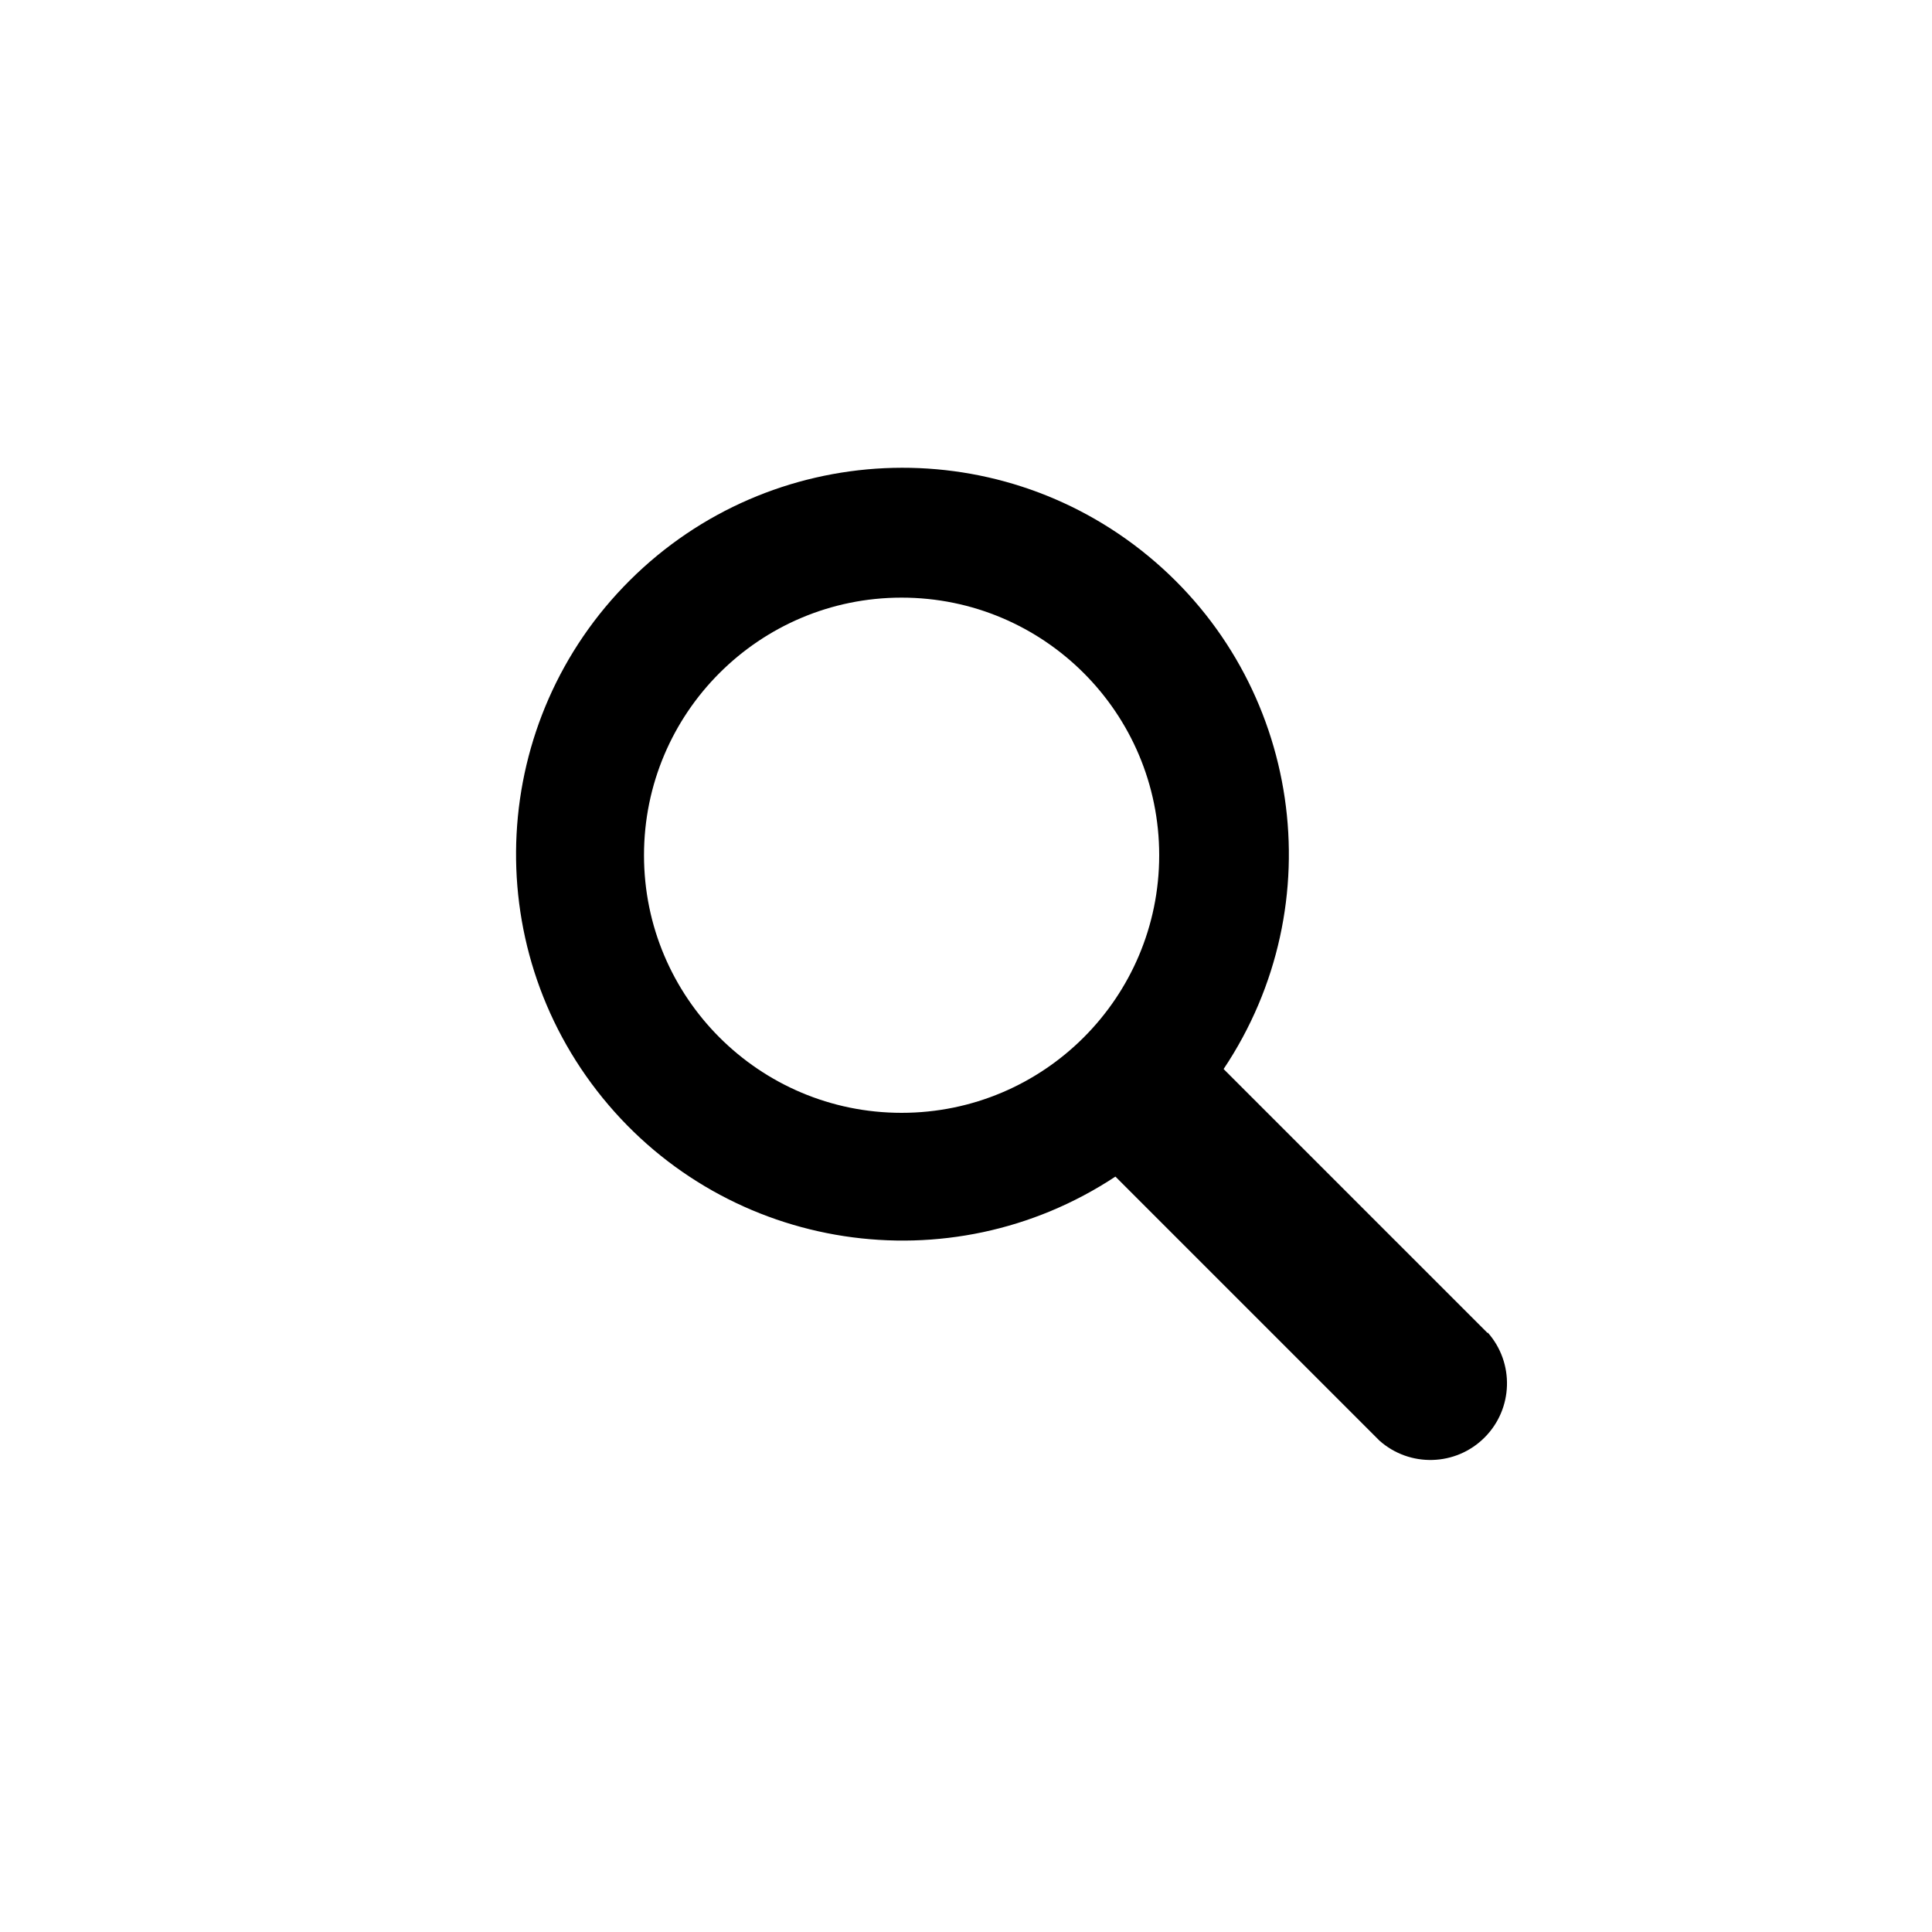
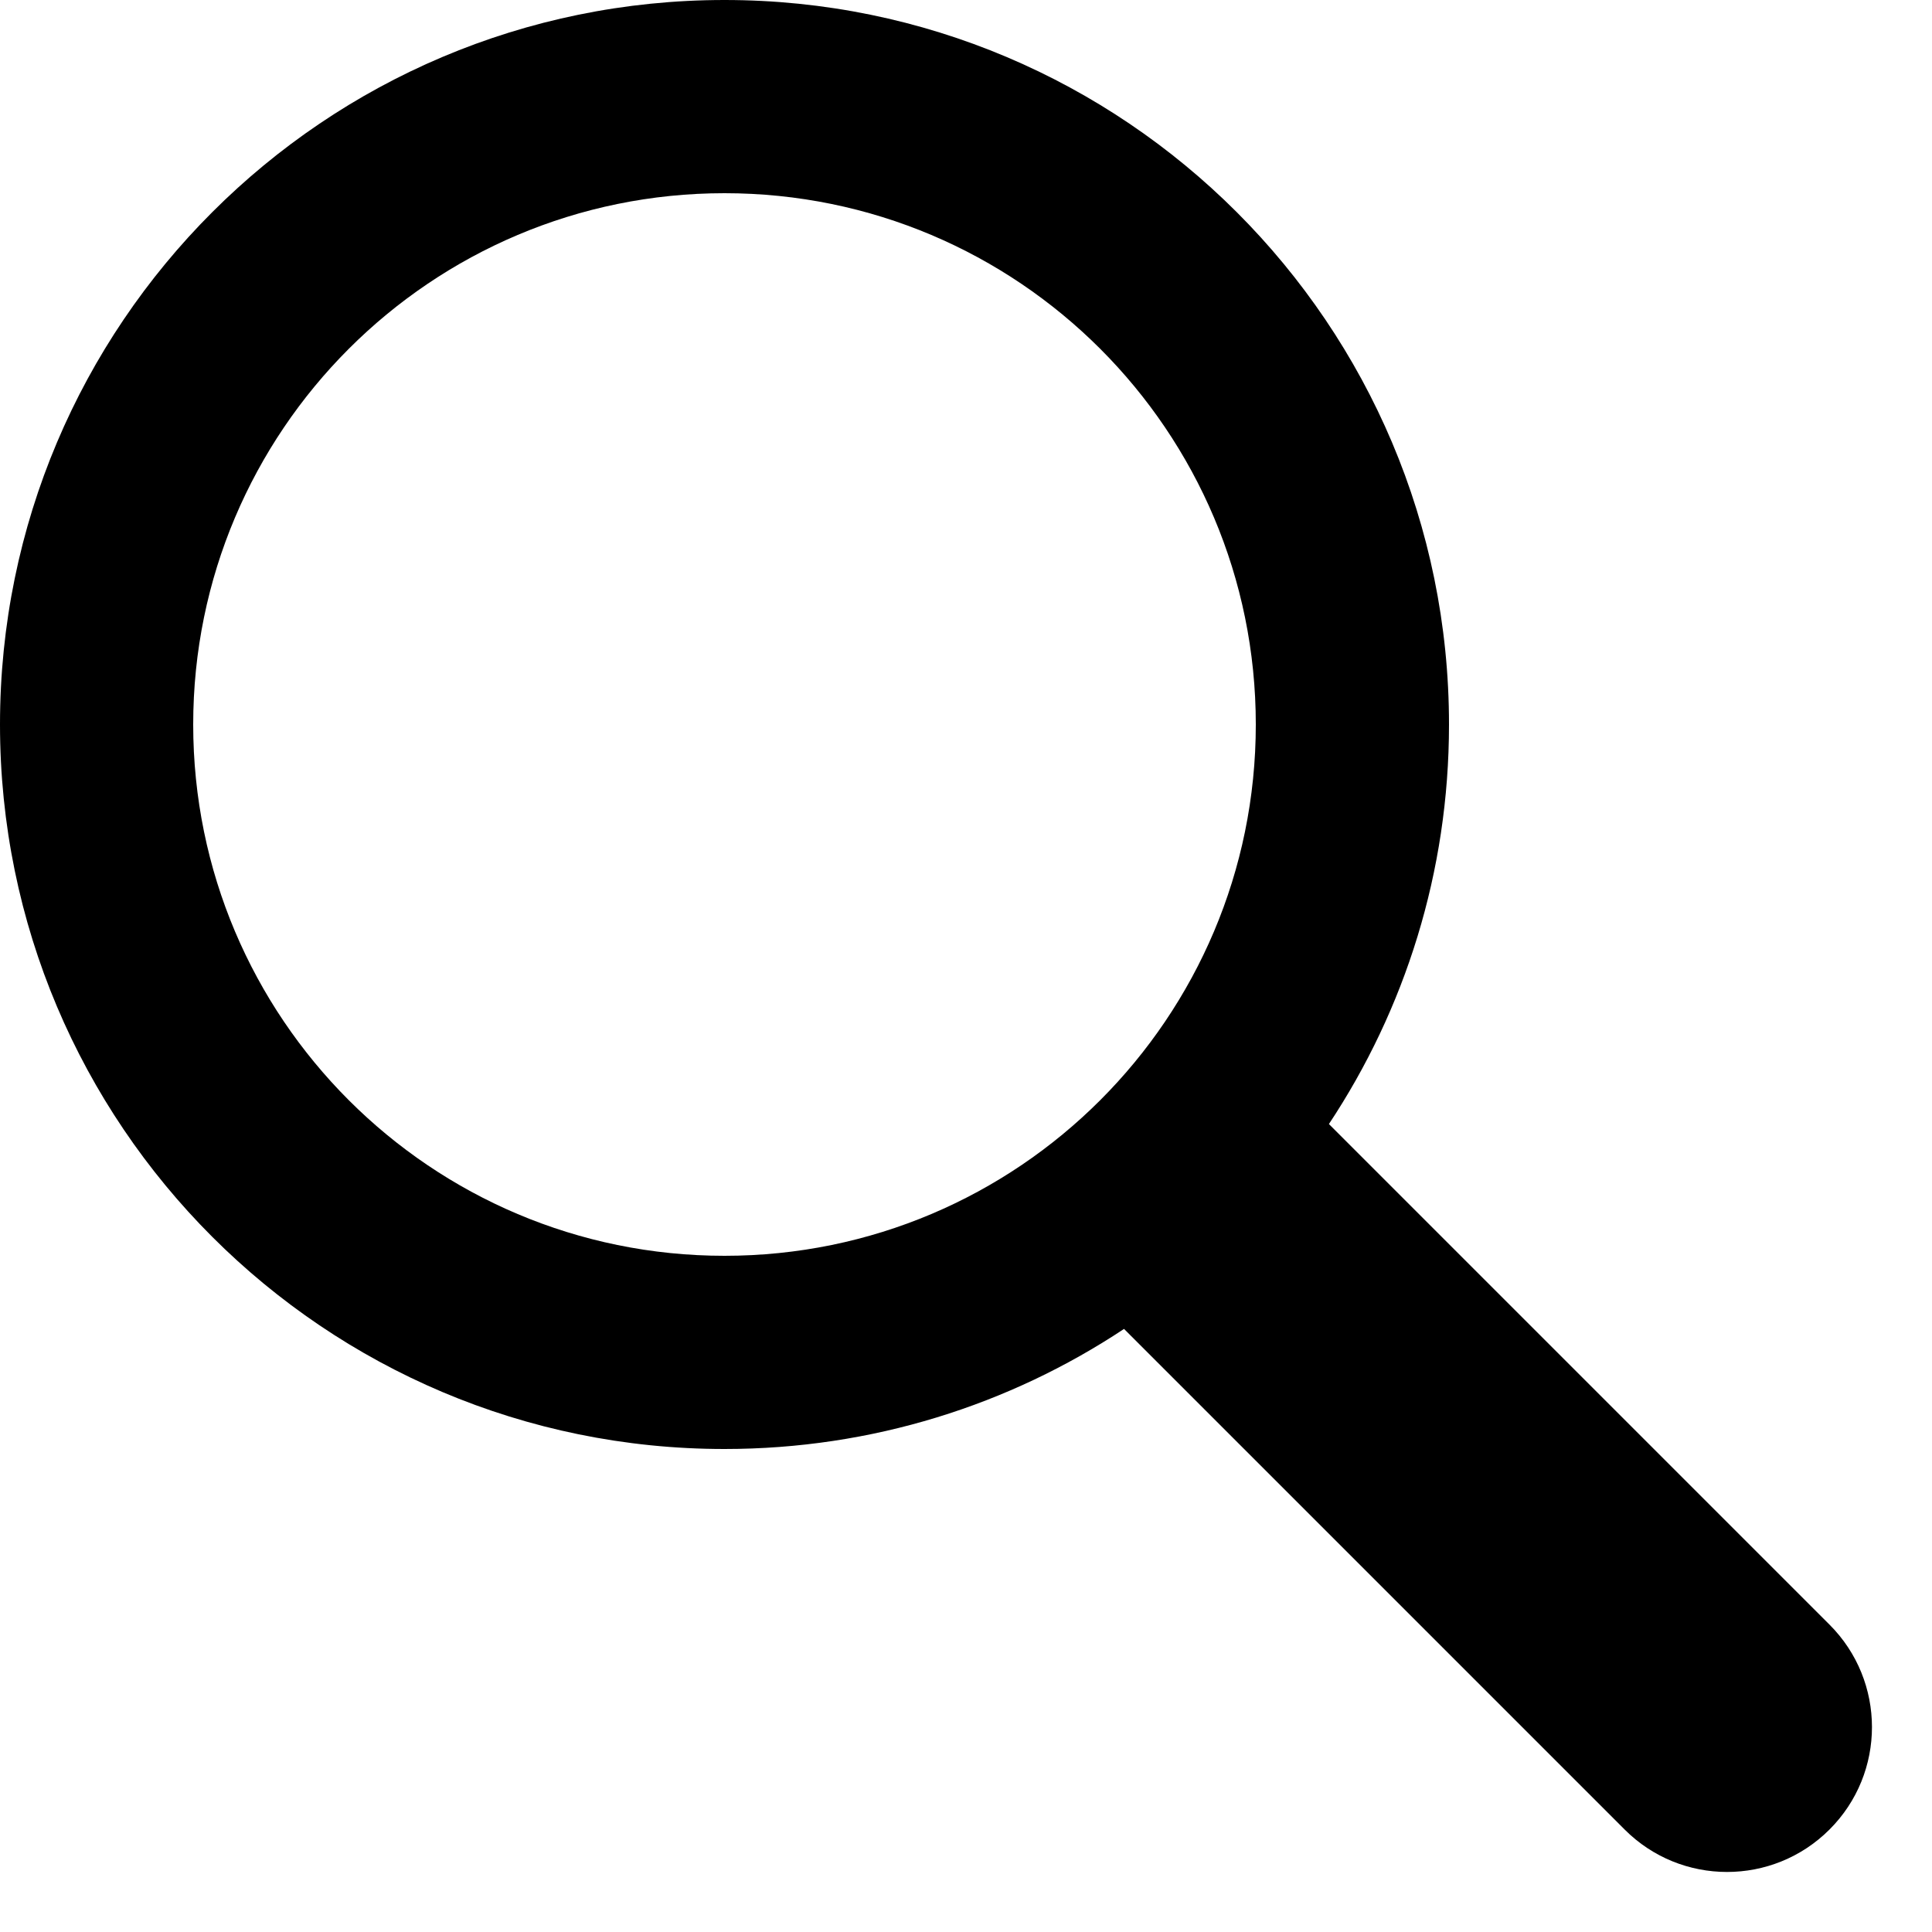
- <svg xmlns="http://www.w3.org/2000/svg" width="30" height="30" viewBox="0 0 30 30" class="i-search-2">
-   <path id="search" fill="currentColor" fill-rule="nonzero" d="M23.1 20.69a1.19 1.19 0 0 1-1.68 1.68l-4.1-4.1A6 6 0 1 1 19 16.6l4.1 4.1zM18 13.28a4 4 0 1 0-8 0 4 4 0 0 0 8 0z" />
+ <svg xmlns="http://www.w3.org/2000/svg" viewBox="0 0 20 20">
+   <path d="M7.5 0C11.642 0 15 3.358 15 7.5c0 1.529-.457 2.95-1.243 4.136l5.182 5.182c.586.586.586 1.536 0 2.121-.586.586-1.536.586-2.121 0l-5.182-5.182C10.45 14.543 9.029 15 7.5 15 3.358 15 0 11.642 0 7.5S3.358 0 7.5 0zm0 2C4.462 2 2 4.462 2 7.5S4.462 13 7.5 13 13 10.538 13 7.5 10.538 2 7.5 2z" fill="currentColor" fill-rule="nonzero" />
</svg>
